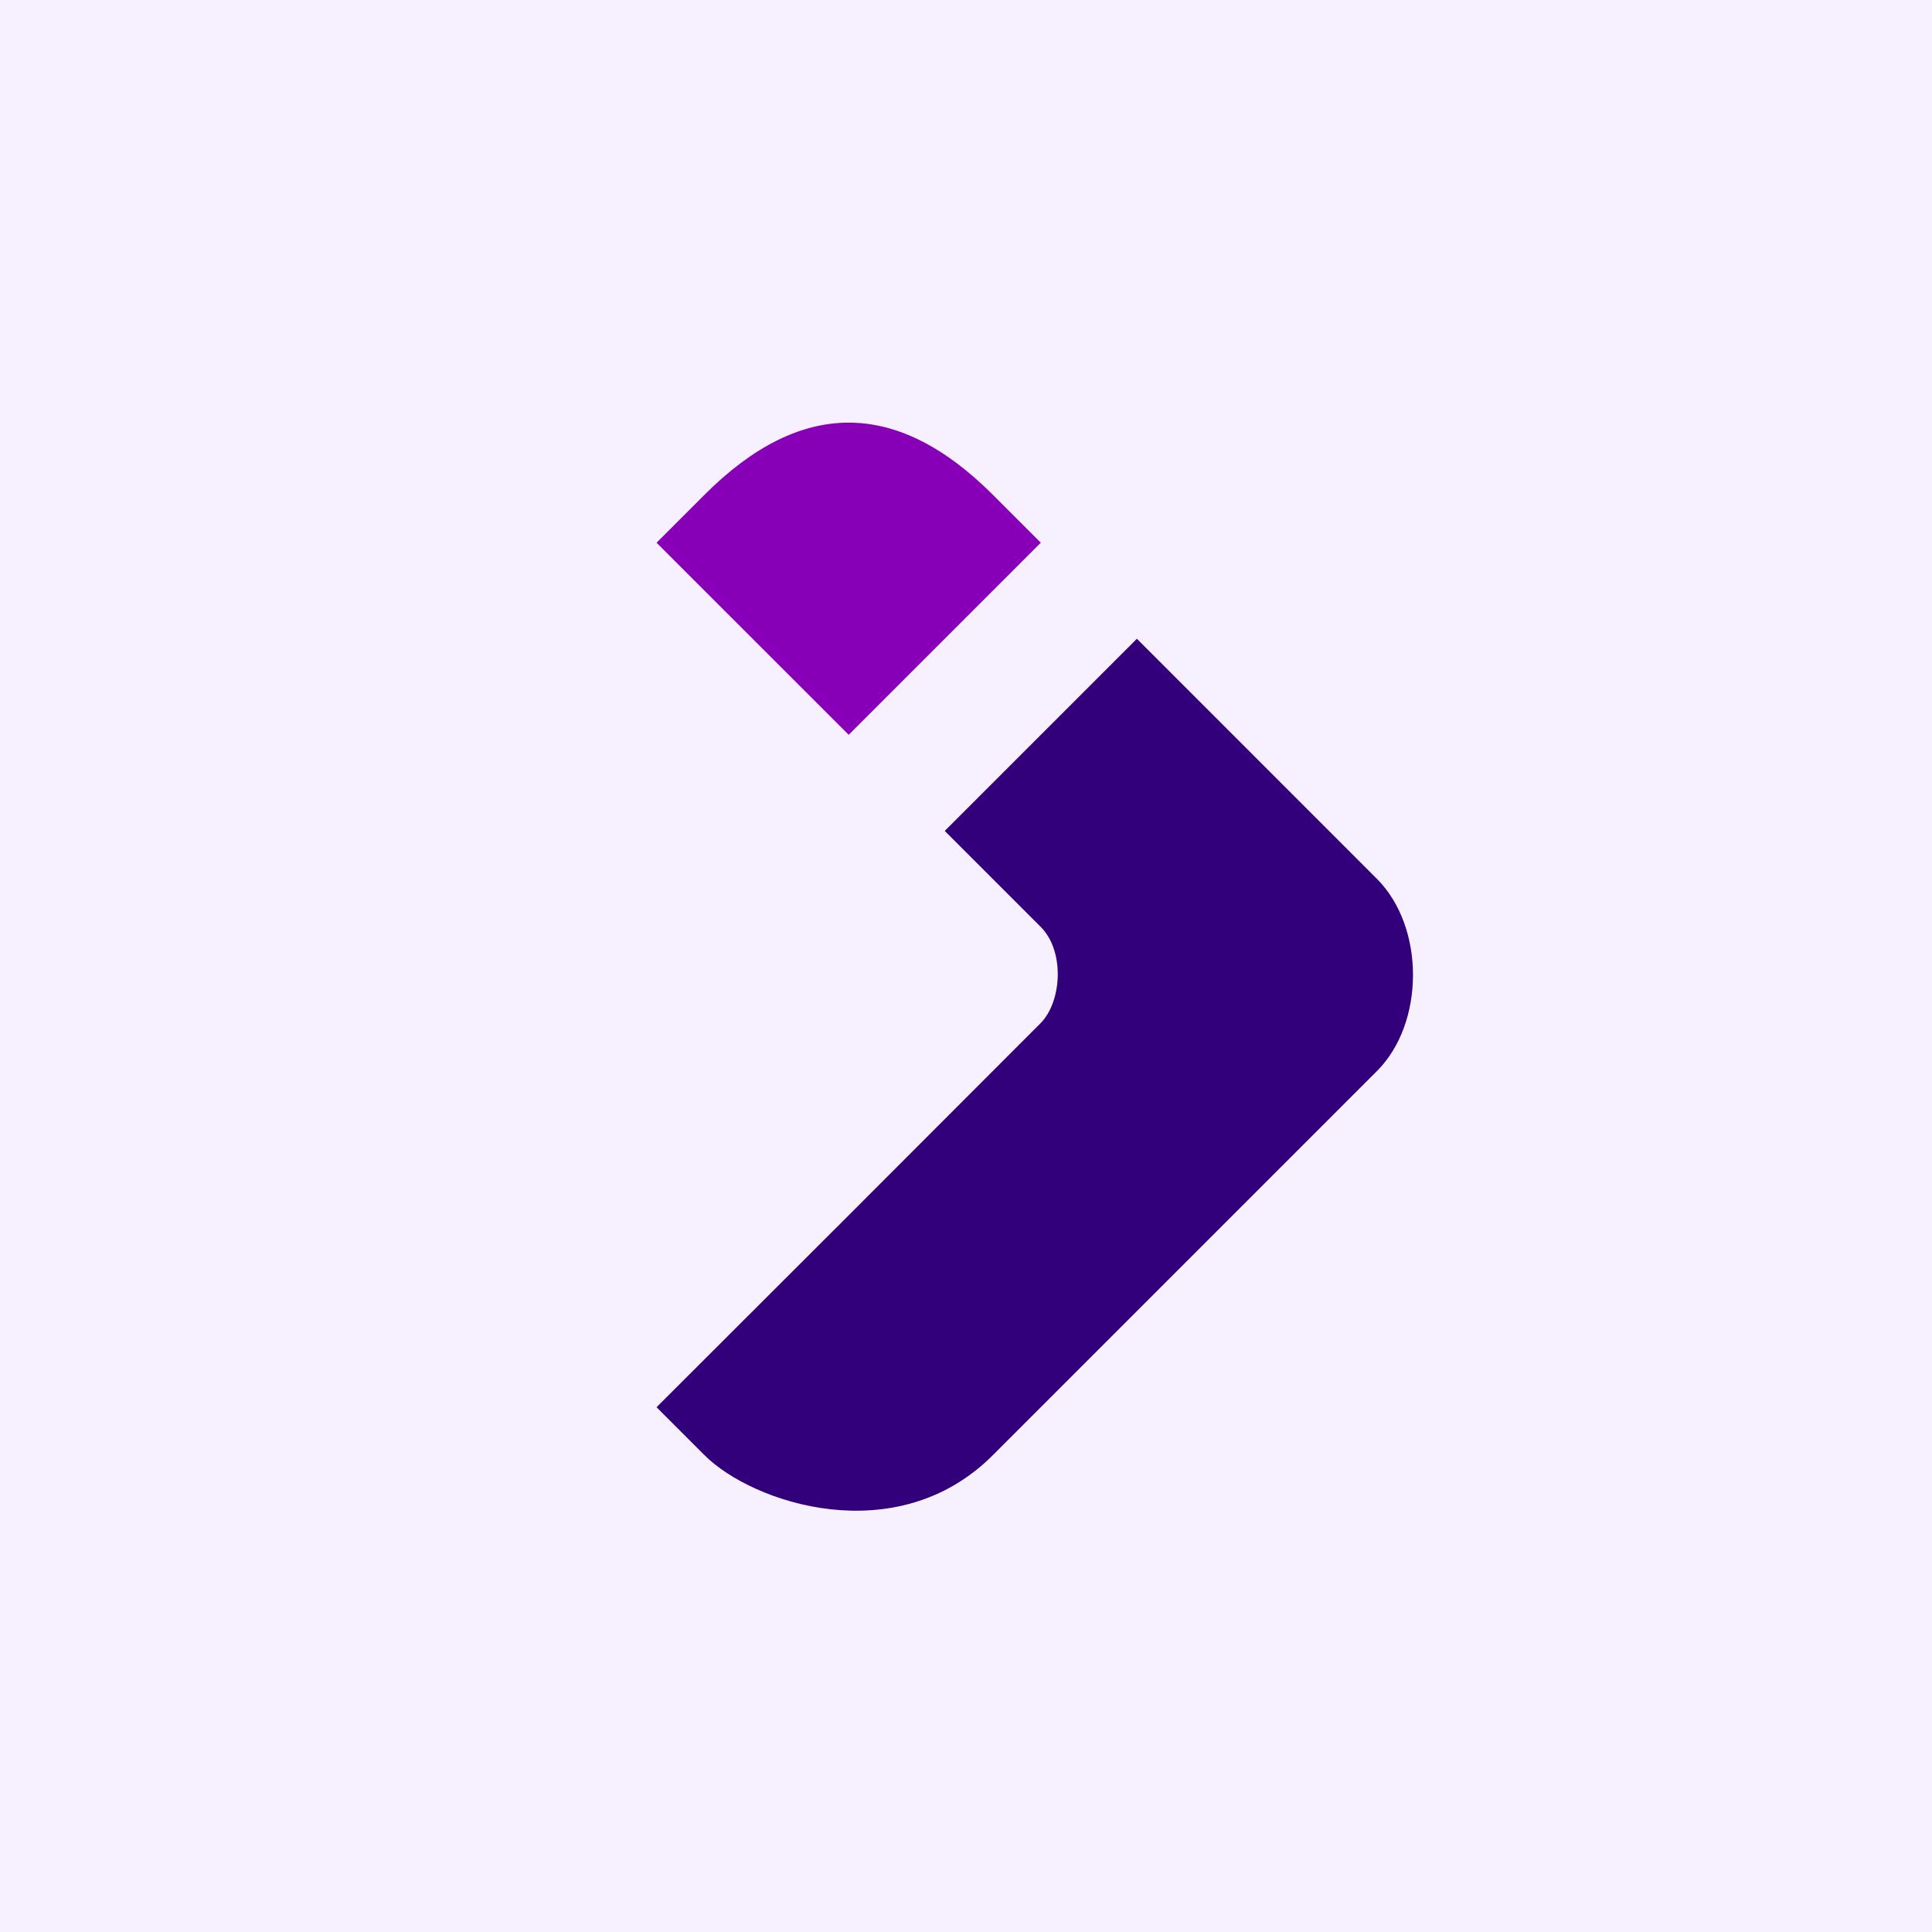
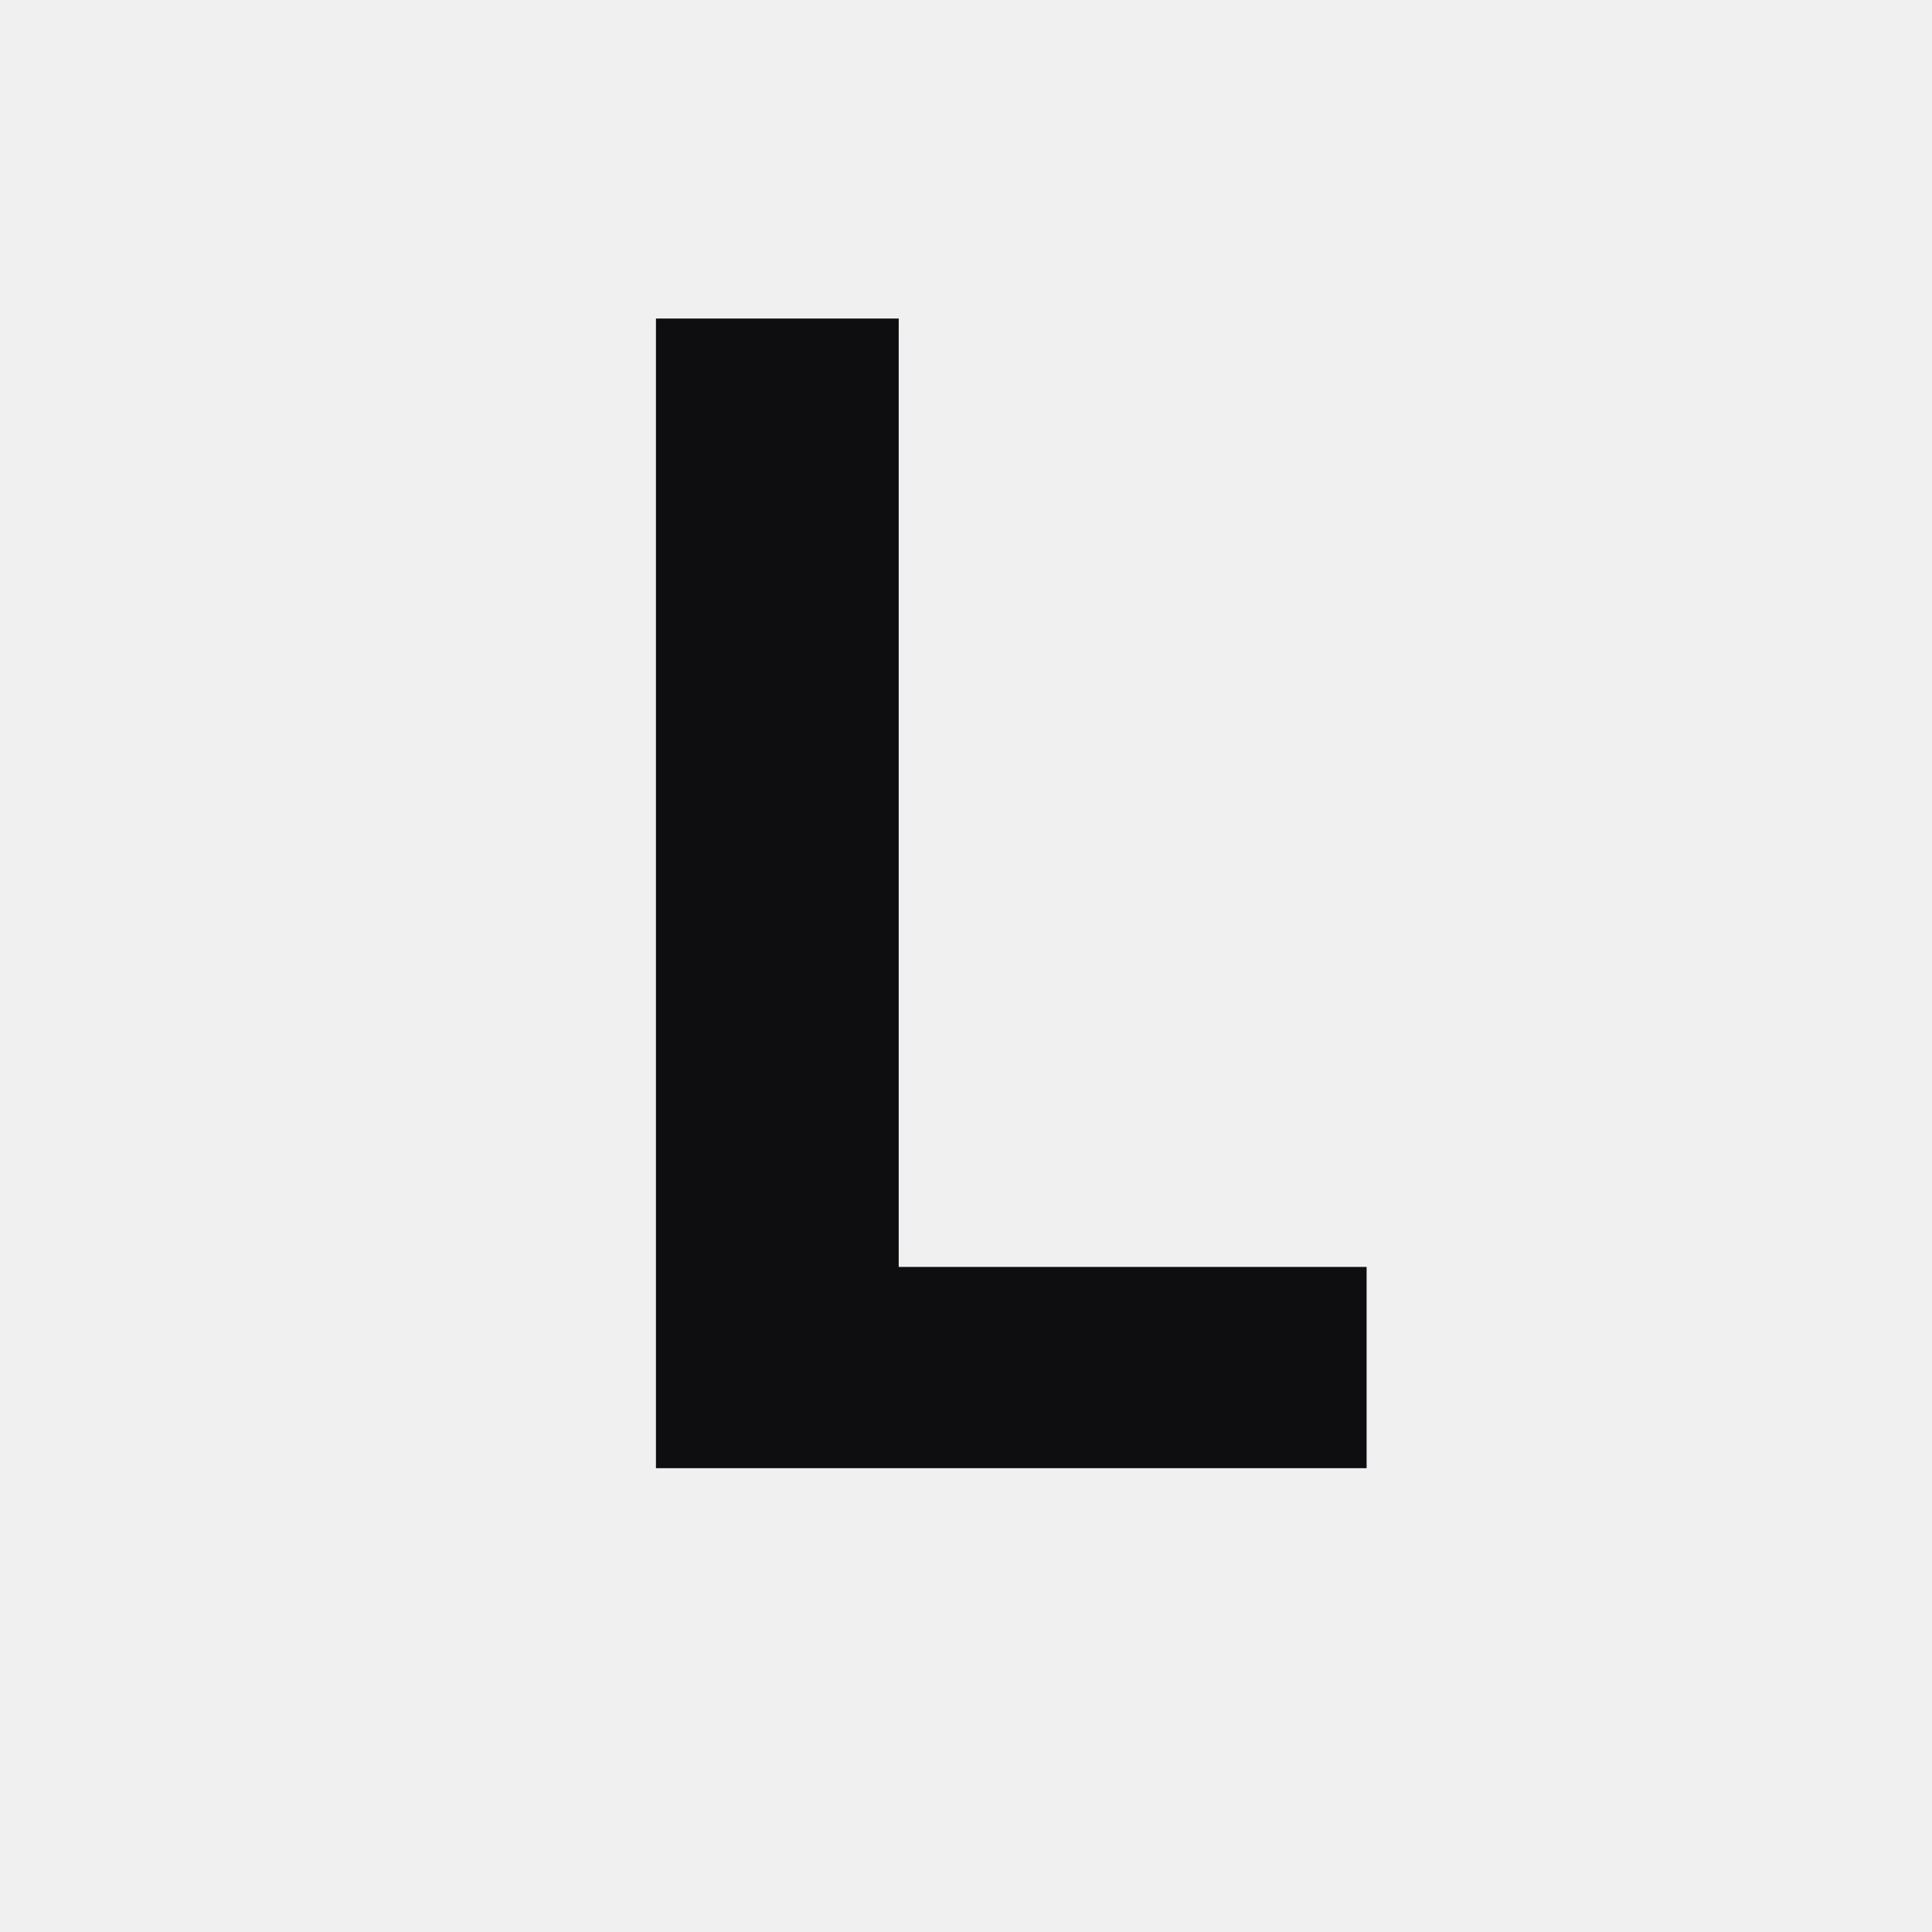
- <svg xmlns="http://www.w3.org/2000/svg" width="24" height="24" viewBox="0 0 24 24" fill="none">
-   <g clip-path="url(#clip0_5_54)">
-     <path d="M24 0H0V24H24V0Z" fill="white" />
-     <g clip-path="url(#clip1_5_54)">
-       <g clip-path="url(#clip2_5_54)">
-         <path d="M0 0H24V24H0V0Z" fill="#F6F0FF" />
-         <path d="M10.543 9.128L12.929 6.742L12.332 6.145C11.139 4.952 9.946 4.952 8.753 6.145L8.156 6.742L10.543 9.128Z" fill="#8700B8" />
-         <path d="M12.929 12.708C11.34 14.301 9.749 15.892 8.156 17.481L8.753 18.078C9.35 18.674 11.139 19.271 12.332 18.078L17.105 13.305C17.702 12.708 17.702 11.515 17.105 10.918L14.123 7.935L11.736 10.322L12.929 11.515C13.227 11.813 13.193 12.437 12.929 12.708Z" fill="#31007A" />
-       </g>
-     </g>
-   </g>
-   <defs>
-     <clipPath id="clip0_5_54">
-       <rect width="24" height="24" fill="white" />
-     </clipPath>
-     <clipPath id="clip1_5_54">
-       <rect width="24" height="24" fill="white" />
-     </clipPath>
-     <clipPath id="clip2_5_54">
-       <rect width="24" height="24" fill="white" />
-     </clipPath>
-   </defs>
+ <svg xmlns="http://www.w3.org/2000/svg" width="24" height="24" viewBox="0 0 24 24">
+   <text x="50%" y="76%" text-anchor="middle" font-family="'IBM Plex Sans',system-ui,sans-serif" font-weight="700" font-size="20" fill="#0e0e10" letter-spacing="-0.6">L</text>
</svg>
